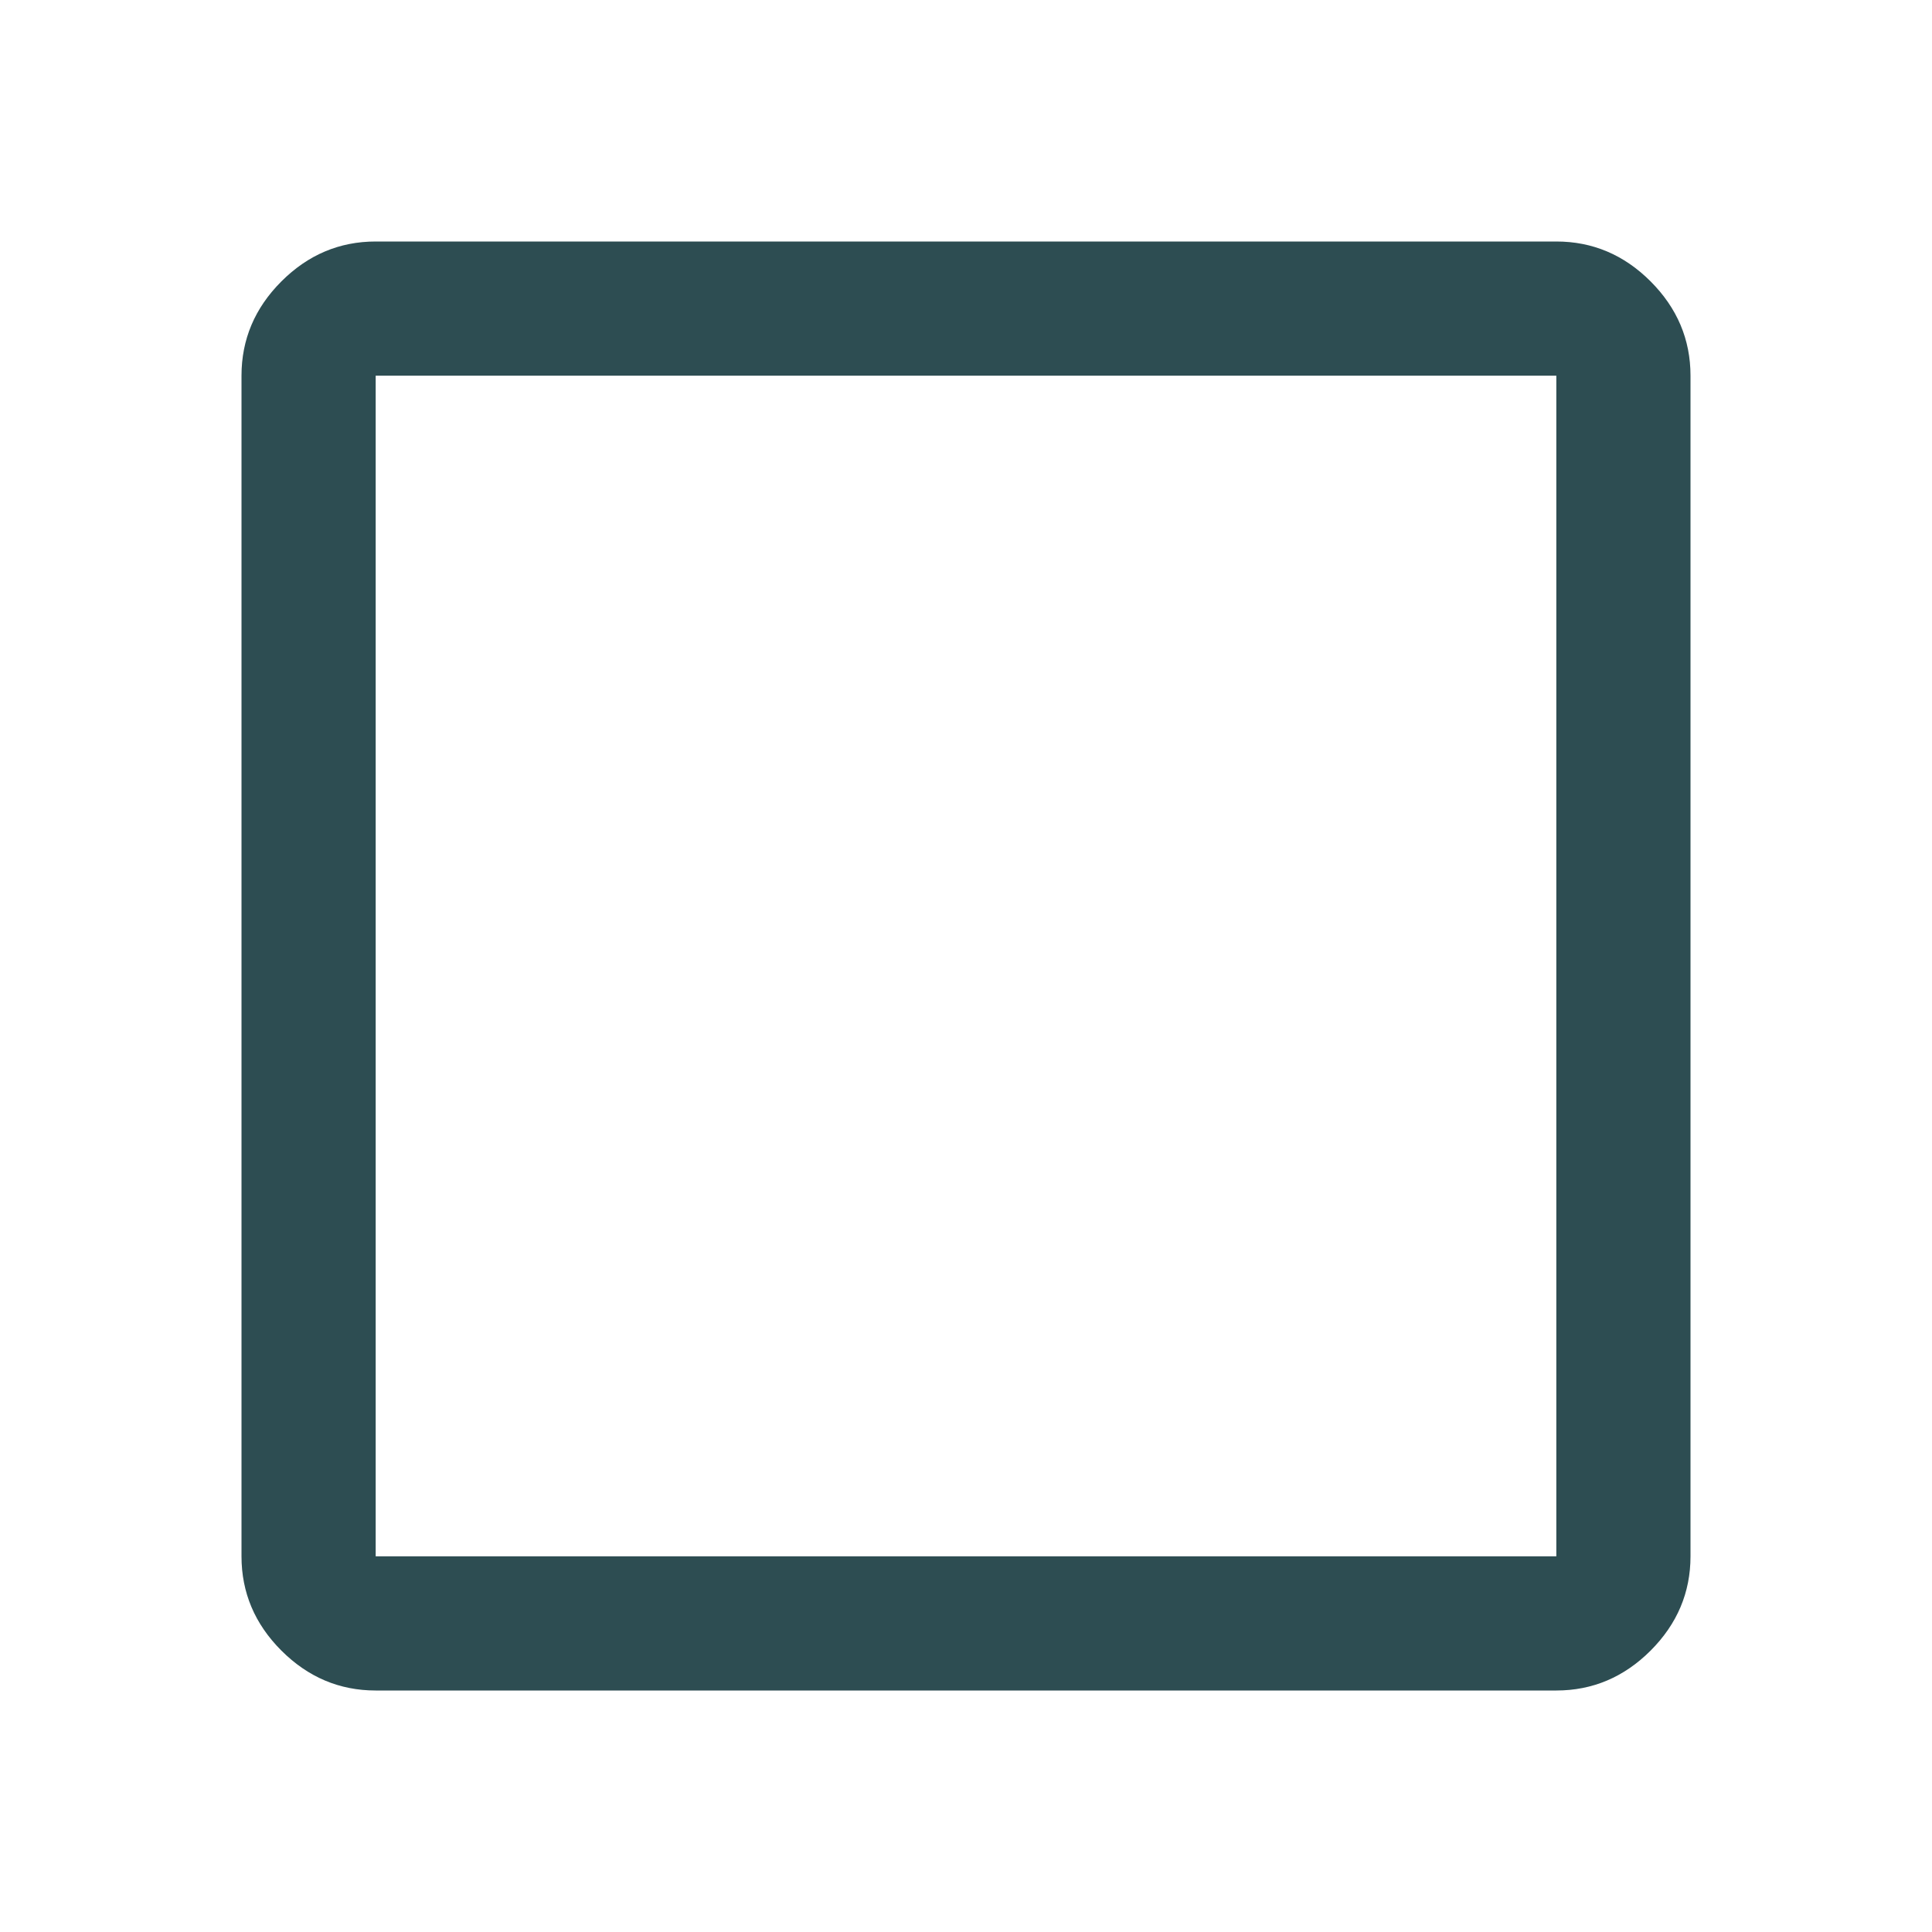
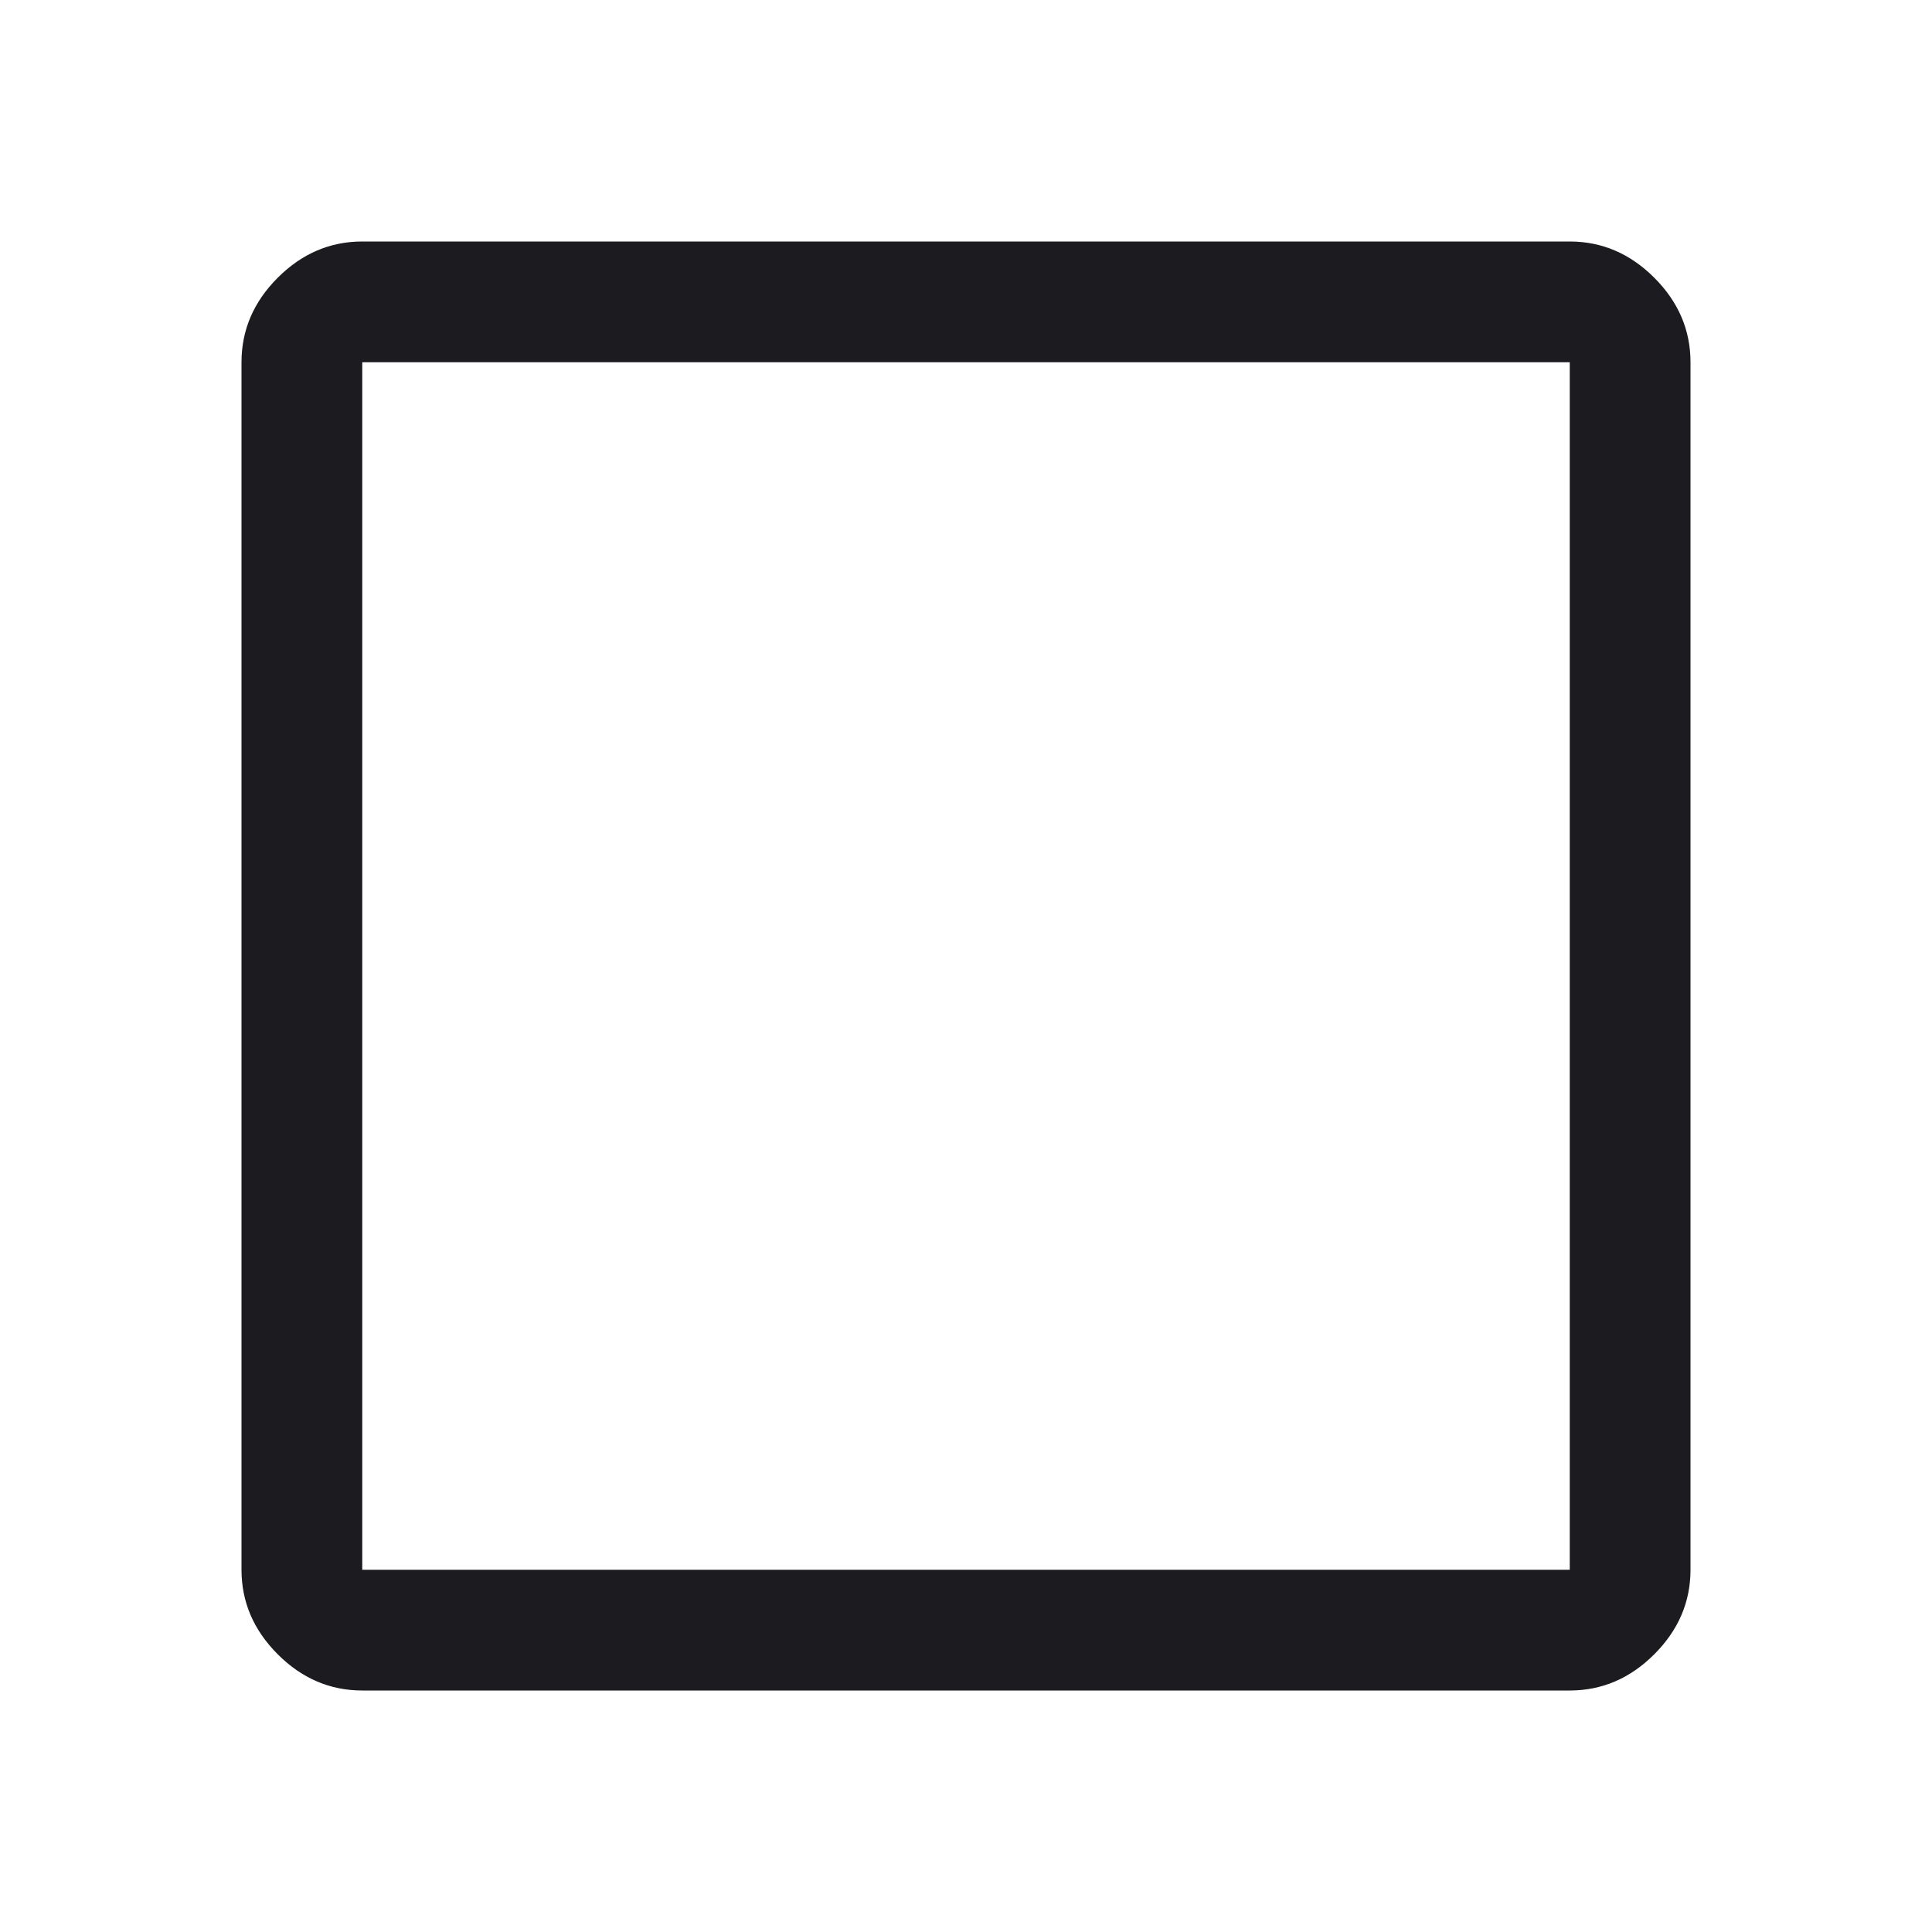
- <svg xmlns="http://www.w3.org/2000/svg" width="40" height="40" viewBox="0 0 40 40" fill="none">
-   <mask id="mask0_43_3642" style="mask-type:alpha" maskUnits="userSpaceOnUse" x="0" y="0" width="40" height="40">
-     <rect width="40" height="40" fill="#2D4D52" />
-   </mask>
-   <g mask="url(#mask0_43_3642)">
-     <path d="M7.778 35C7.028 35 6.377 34.724 5.826 34.174C5.275 33.623 5 32.972 5 32.222V7.778C5 7.028 5.275 6.377 5.826 5.826C6.377 5.275 7.028 5 7.778 5H32.222C32.972 5 33.623 5.275 34.174 5.826C34.724 6.377 35 7.028 35 7.778V32.222C35 32.972 34.724 33.623 34.174 34.174C33.623 34.724 32.972 35 32.222 35H7.778ZM7.778 32.222H32.222V7.778H7.778V32.222Z" fill="#2D4D52" />
-   </g>
+ <svg xmlns="http://www.w3.org/2000/svg" height="48" viewBox="0 -960 960 960" width="48">
+   <path d="M180-120q-24 0-42-18t-18-42v-600q0-24 18-42t42-18h600q24 0 42 18t18 42v600q0 24-18 42t-42 18H180Zm0-60h600v-600H180v600Z" fill="#1C1B1F" />
</svg>
